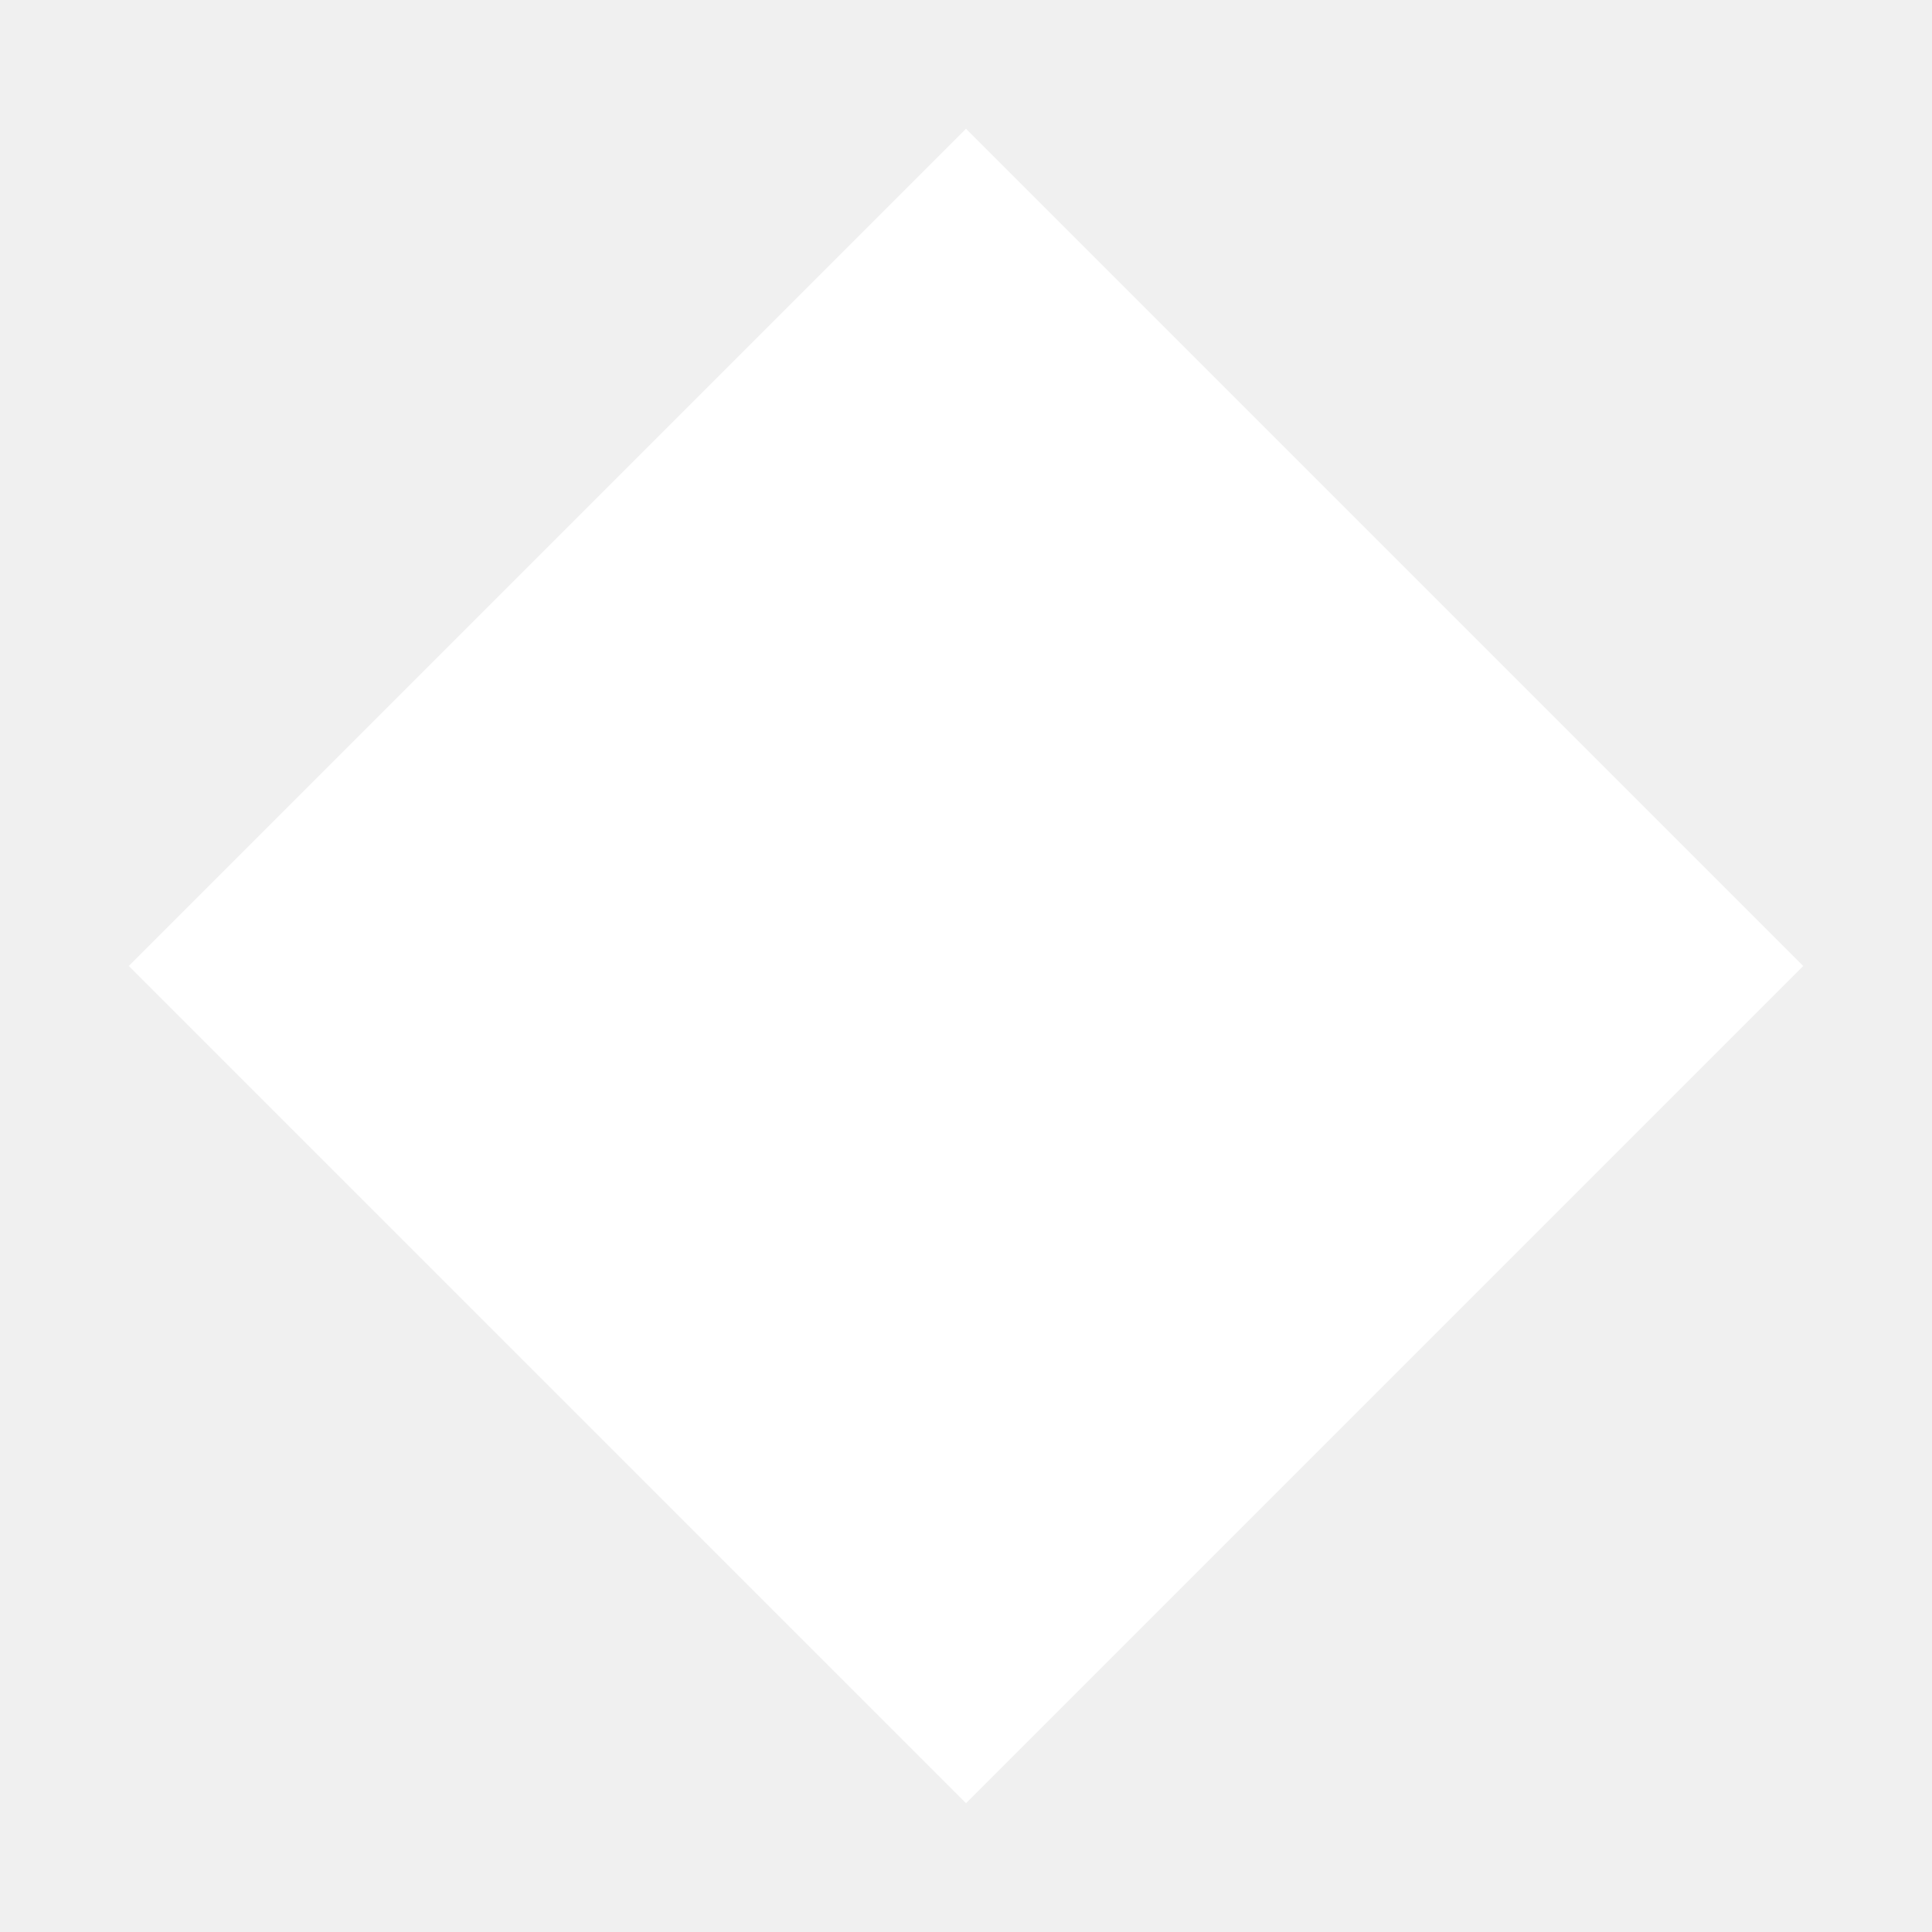
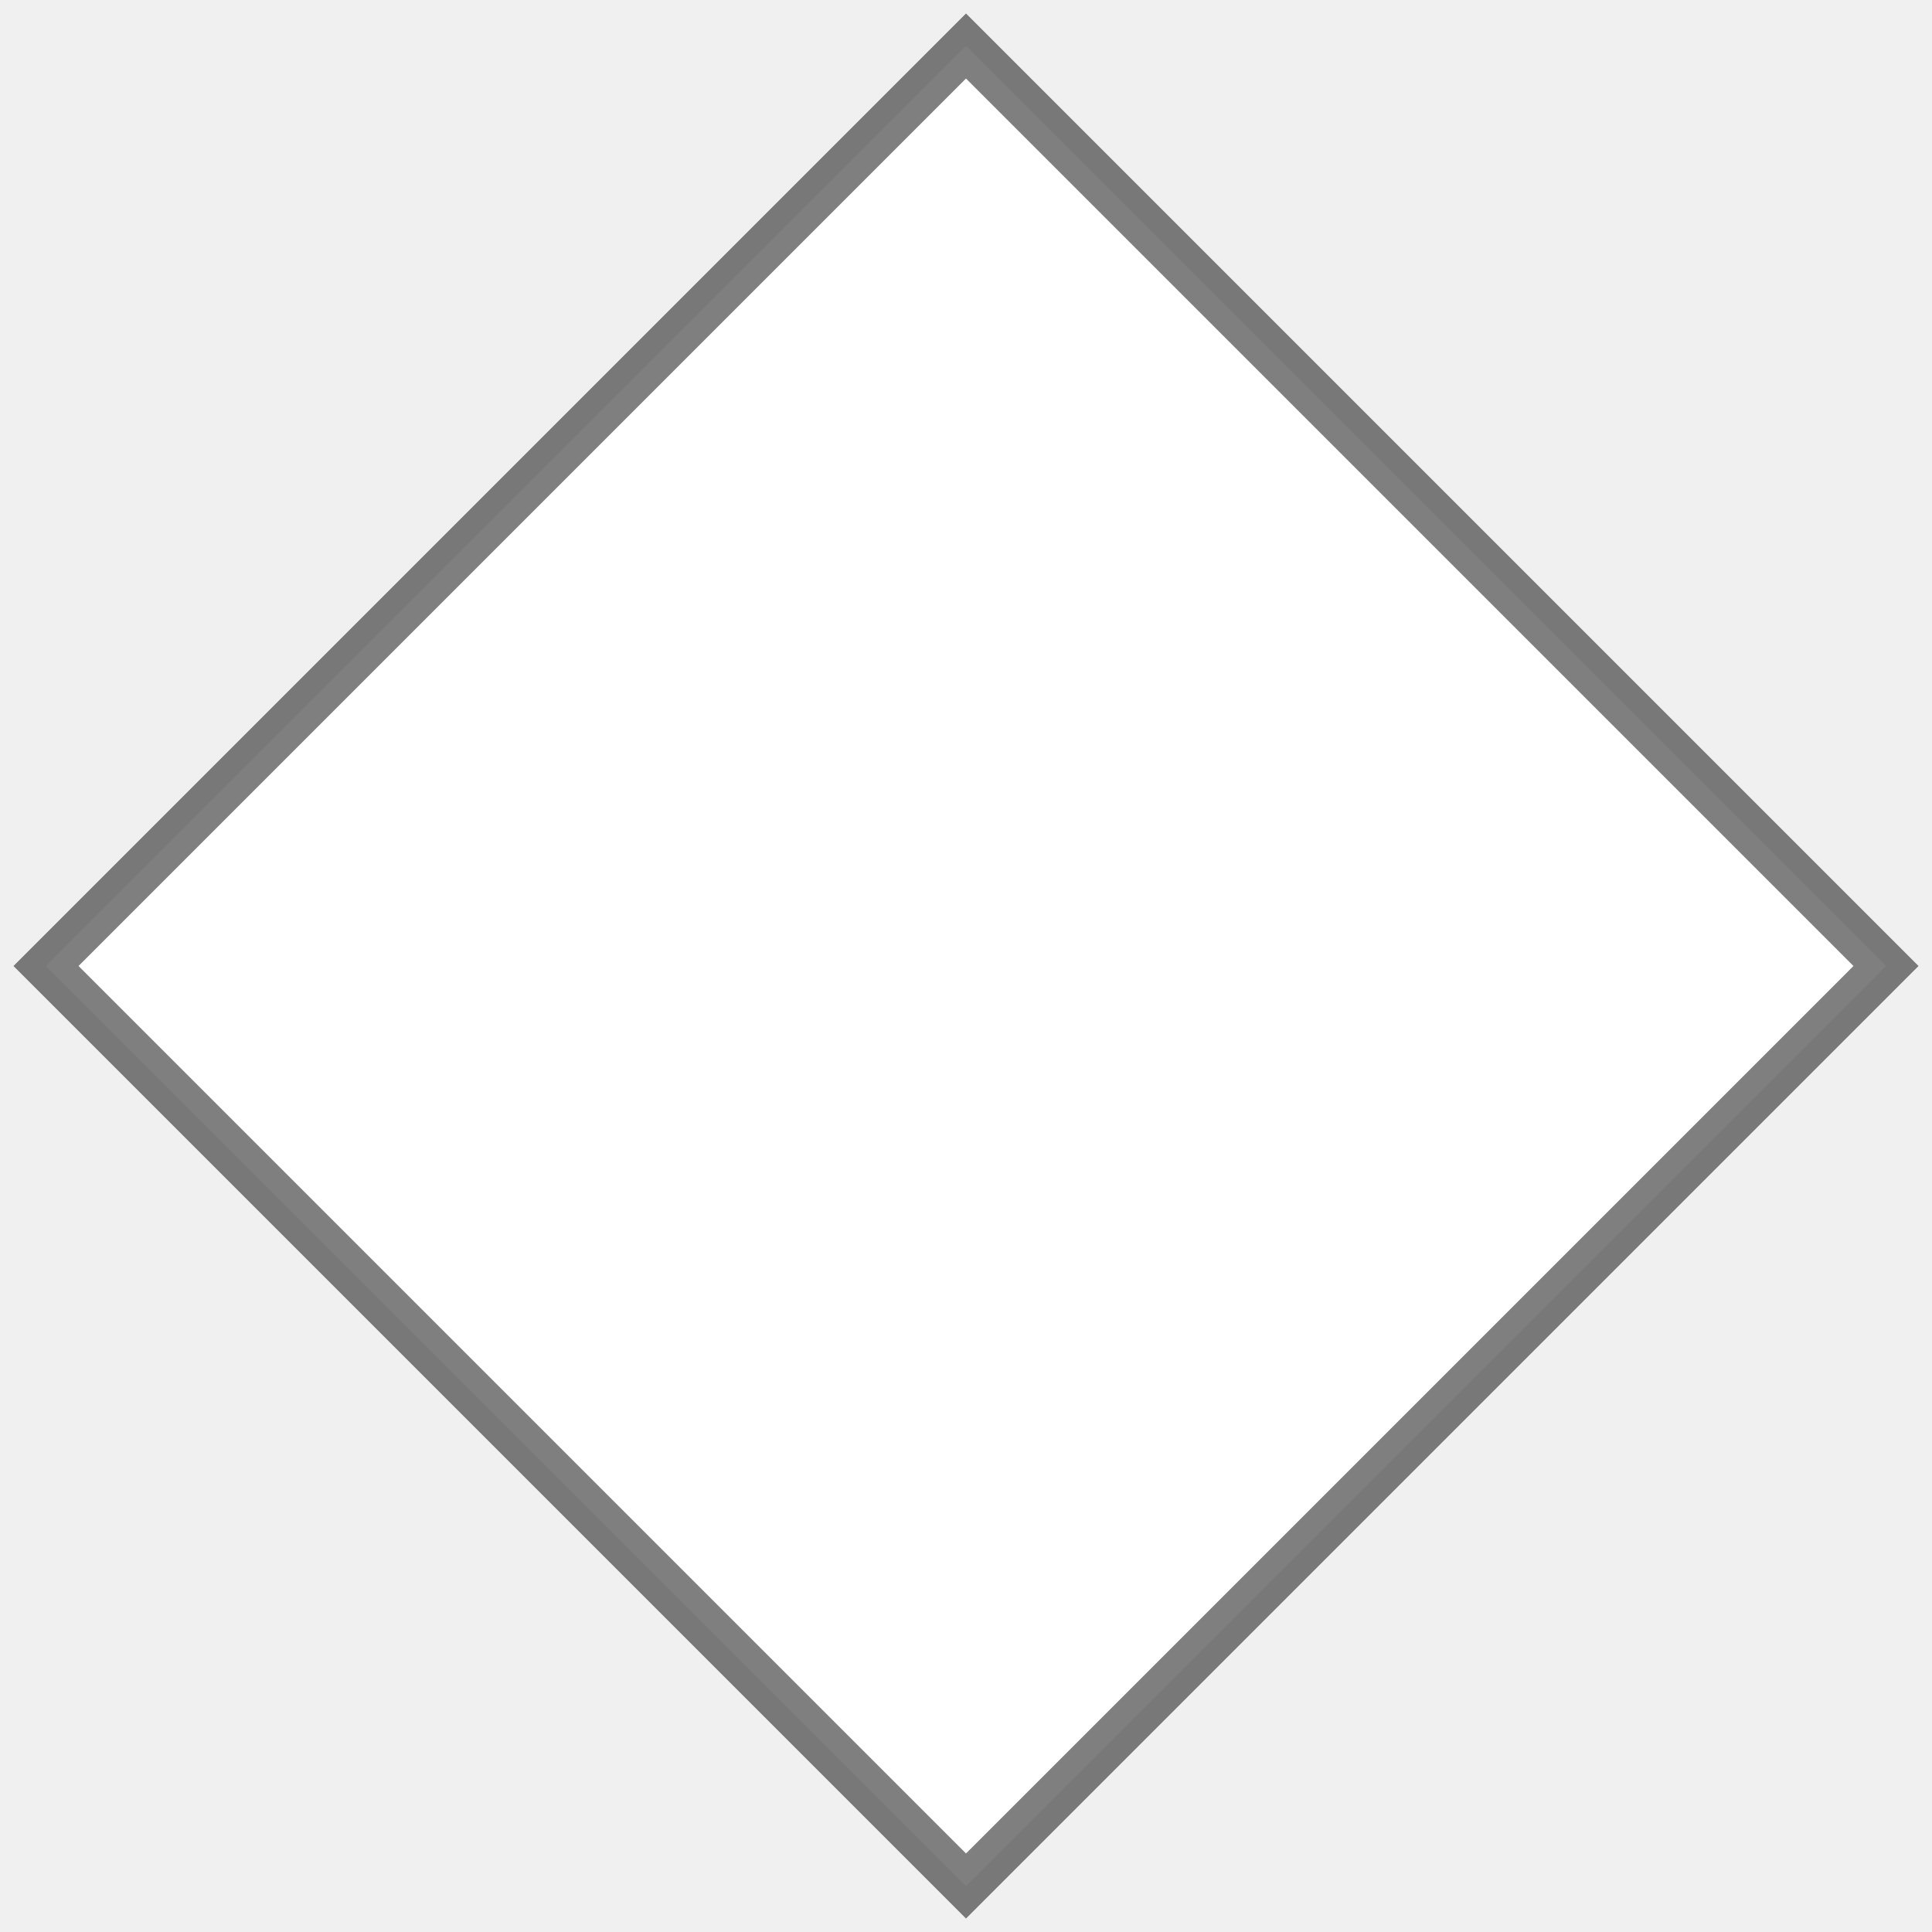
- <svg xmlns="http://www.w3.org/2000/svg" style="isolation:isolate" width="21" height="21">
+ <svg xmlns="http://www.w3.org/2000/svg" width="21" height="21">
  <defs>
    <clipPath id="a">
      <path d="M0 0H21V21H0z" />
    </clipPath>
  </defs>
-   <g clip-path="url(#a)" fill-rule="evenodd">
-     <path d="M 10.5 1.4 L 19.6 10.5 L 10.5 19.6 L 1.4 10.5 L 10.5 1.4 Z" fill="#FFF" />
+   <g clip-path="url(#a)" fill-rule="nonzero">
+     <path d="M 10.5 0.5 L 20.5 10.5 L 10.5 20.5 L 0.5 10.5 L 10.5 0.5 Z" fill="#fff" stroke="#000" stroke-opacity="0.5" stroke-width="0.5" stroke-linejoin="miter" />
  </g>
</svg>
